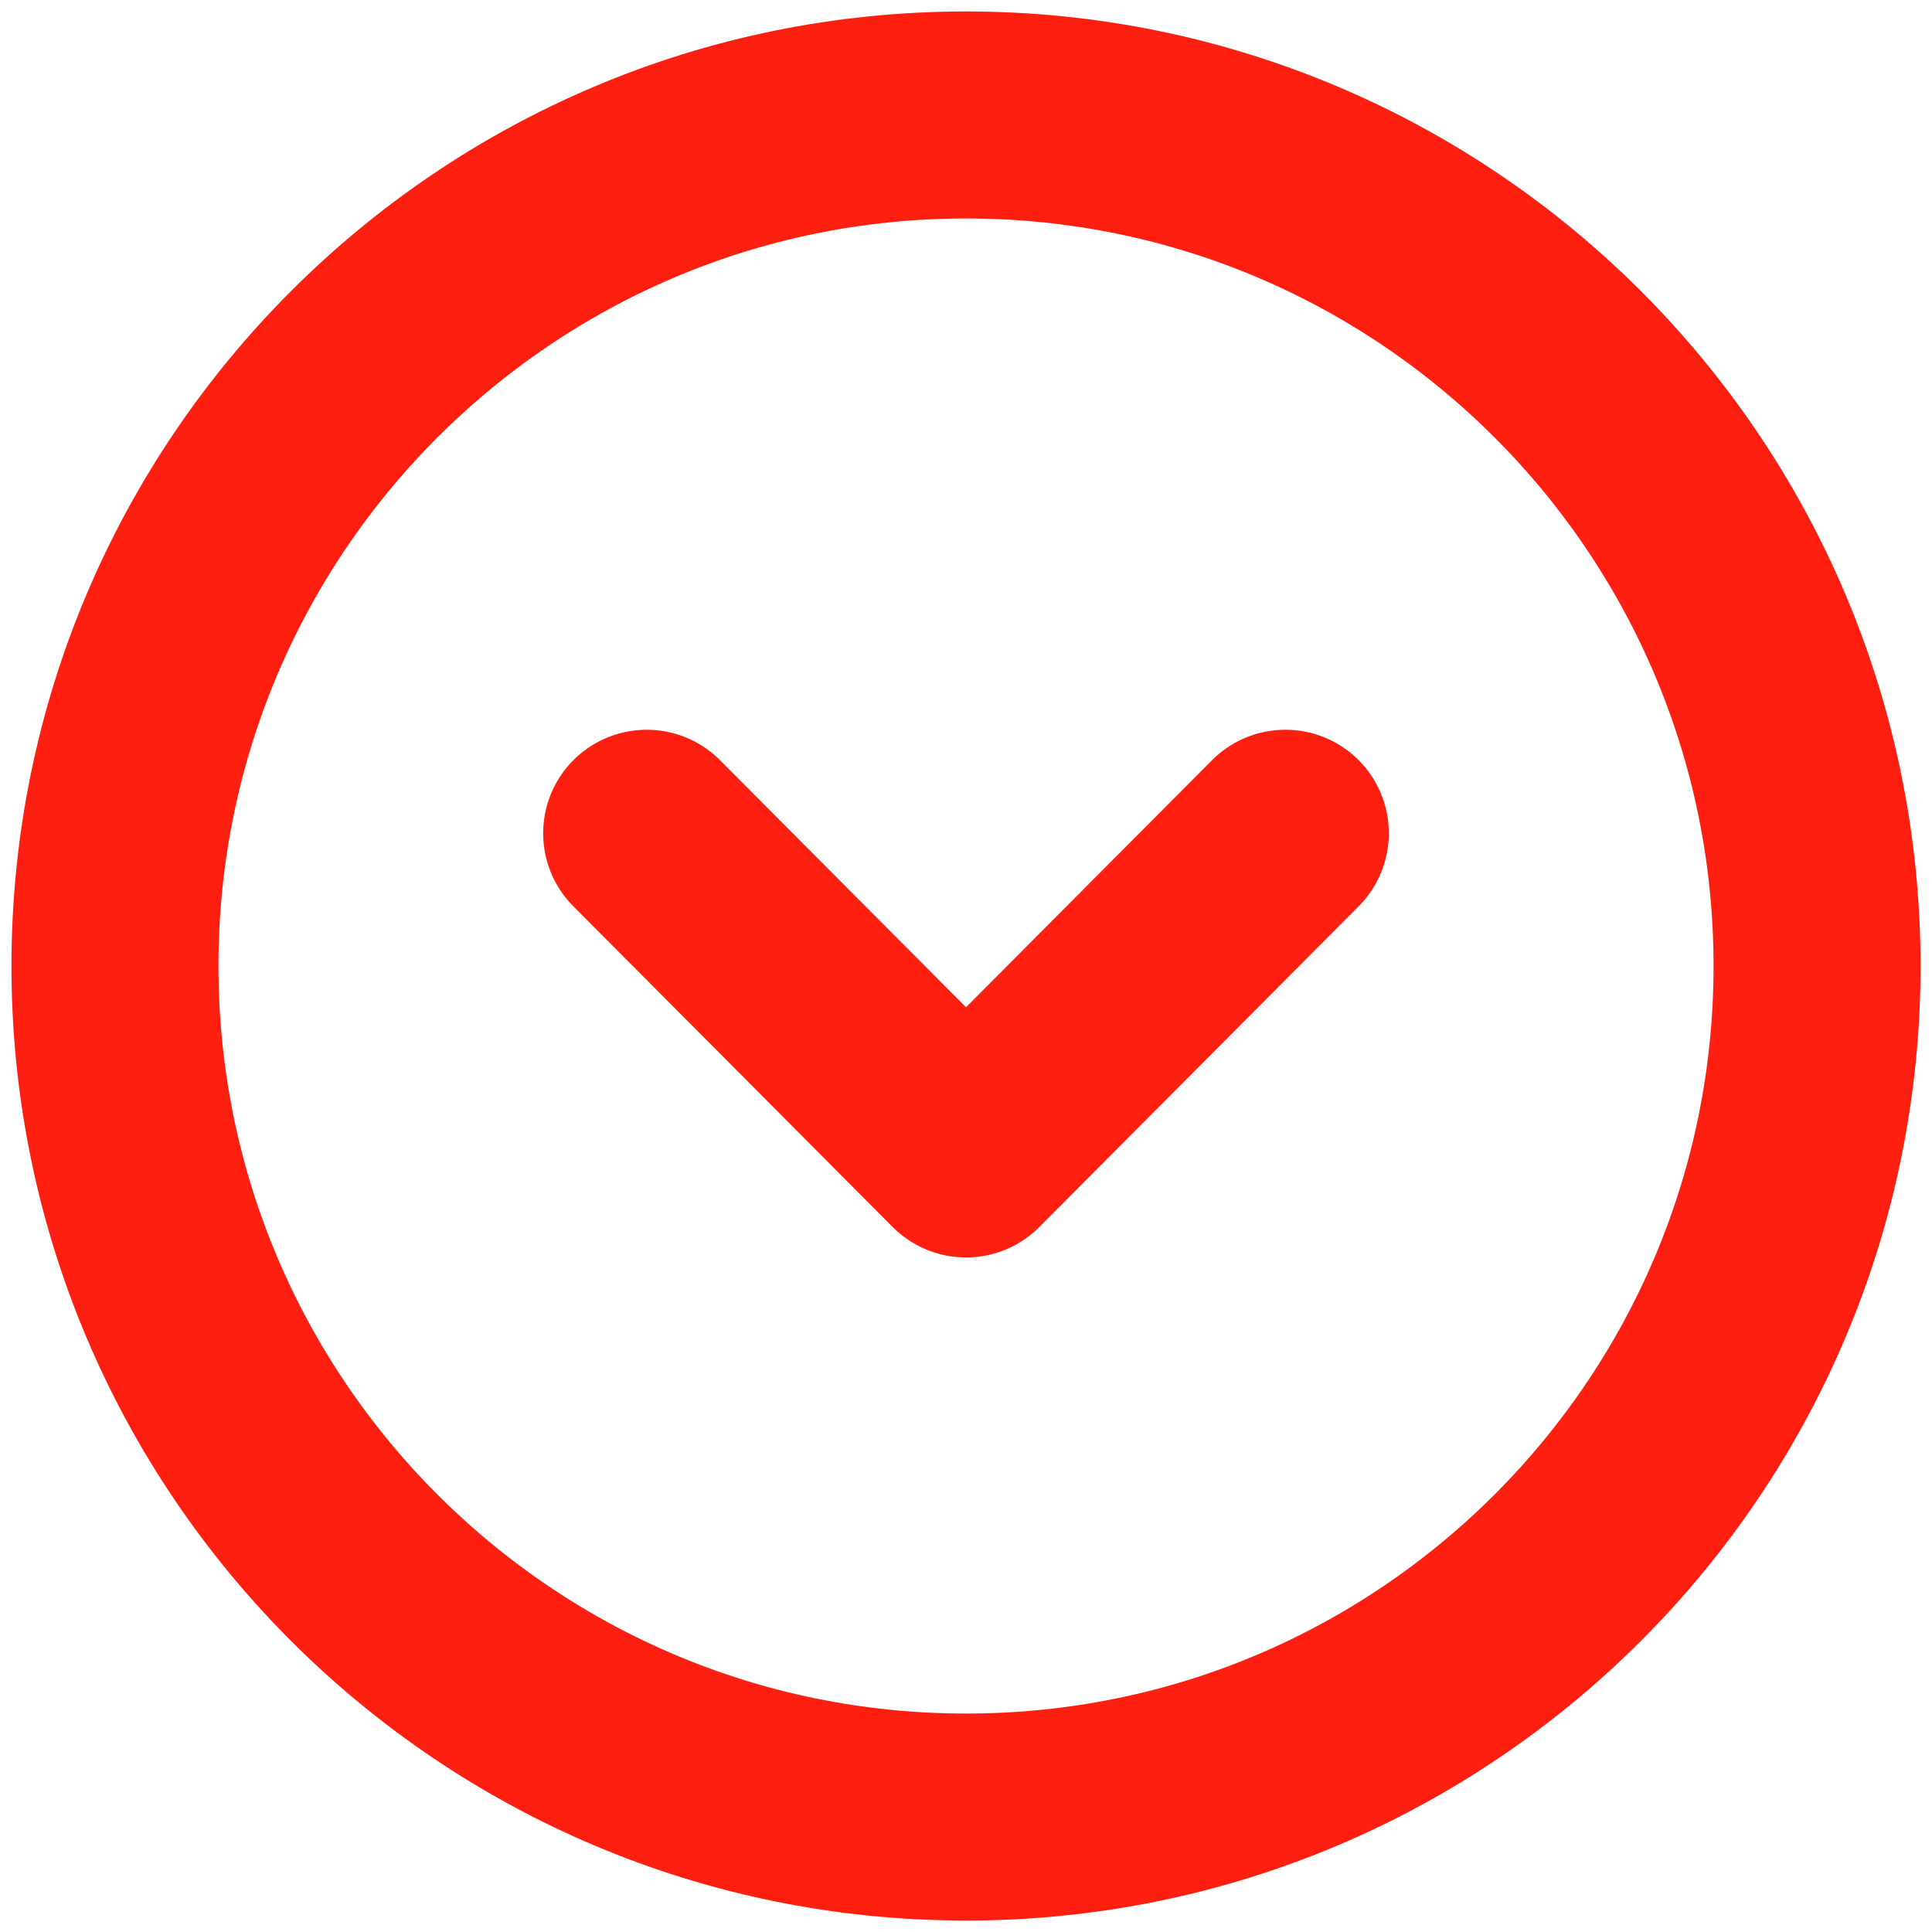
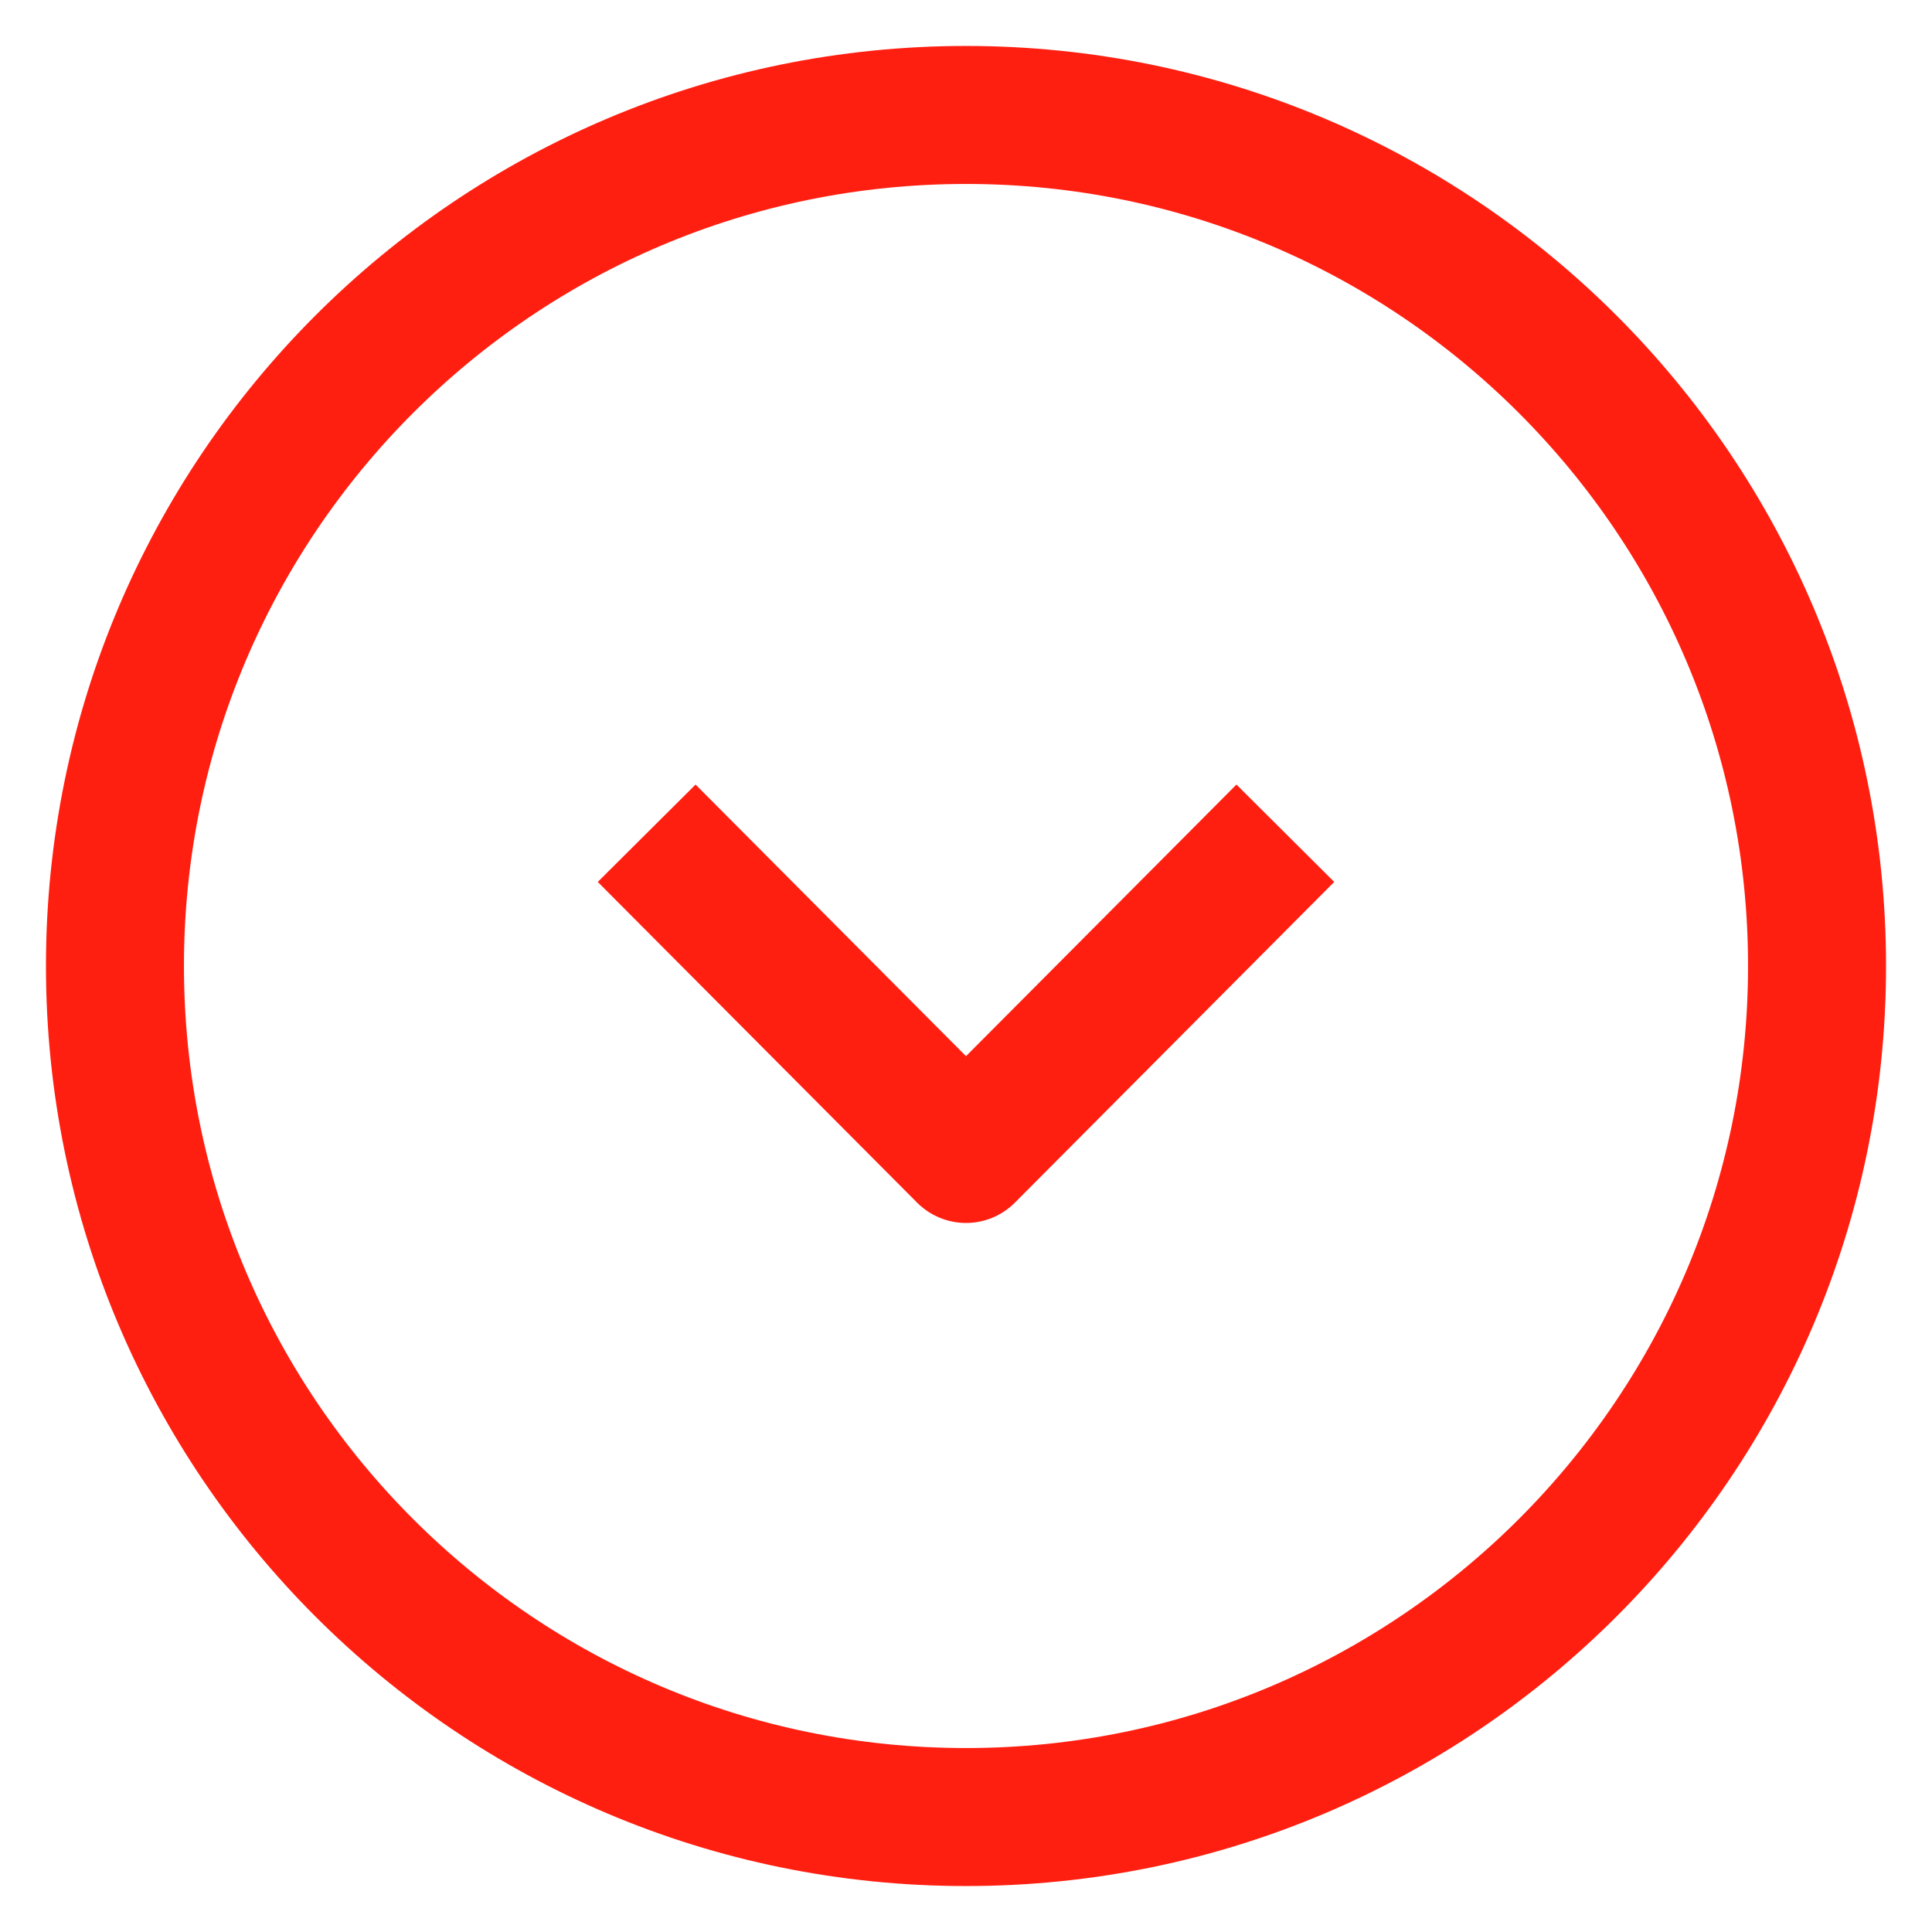
<svg xmlns="http://www.w3.org/2000/svg" width="14" height="14" viewBox="0 0 14 14" fill="none">
-   <path fill-rule="evenodd" clip-rule="evenodd" d="M0.833 7C0.833 10.405 3.594 13.167 7 13.167C10.405 13.167 13.167 10.405 13.167 7C13.167 3.595 10.405 0.833 7 0.833C3.594 0.833 0.833 3.595 0.833 7Z" stroke="#FF1F11" stroke-width="1.5" stroke-linecap="round" stroke-linejoin="round" />
-   <path d="M4.686 6.038L7 8.362L9.314 6.038" stroke="#FF1F11" stroke-width="1.5" stroke-linecap="round" stroke-linejoin="round" />
+   <path fill-rule="evenodd" clip-rule="evenodd" d="M0.833 7C0.833 10.405 3.594 13.167 7 13.167C10.405 13.167 13.167 10.405 13.167 7C13.167 3.595 10.405 0.833 7 0.833C3.594 0.833 0.833 3.595 0.833 7Z" stroke="#FF1F11" strokeWidth="1.5" strokeLinecap="round" stroke-linejoin="round" />
+   <path d="M4.686 6.038L7 8.362L9.314 6.038" stroke="#FF1F11" strokeWidth="1.5" strokeLinecap="round" stroke-linejoin="round" />
</svg>
